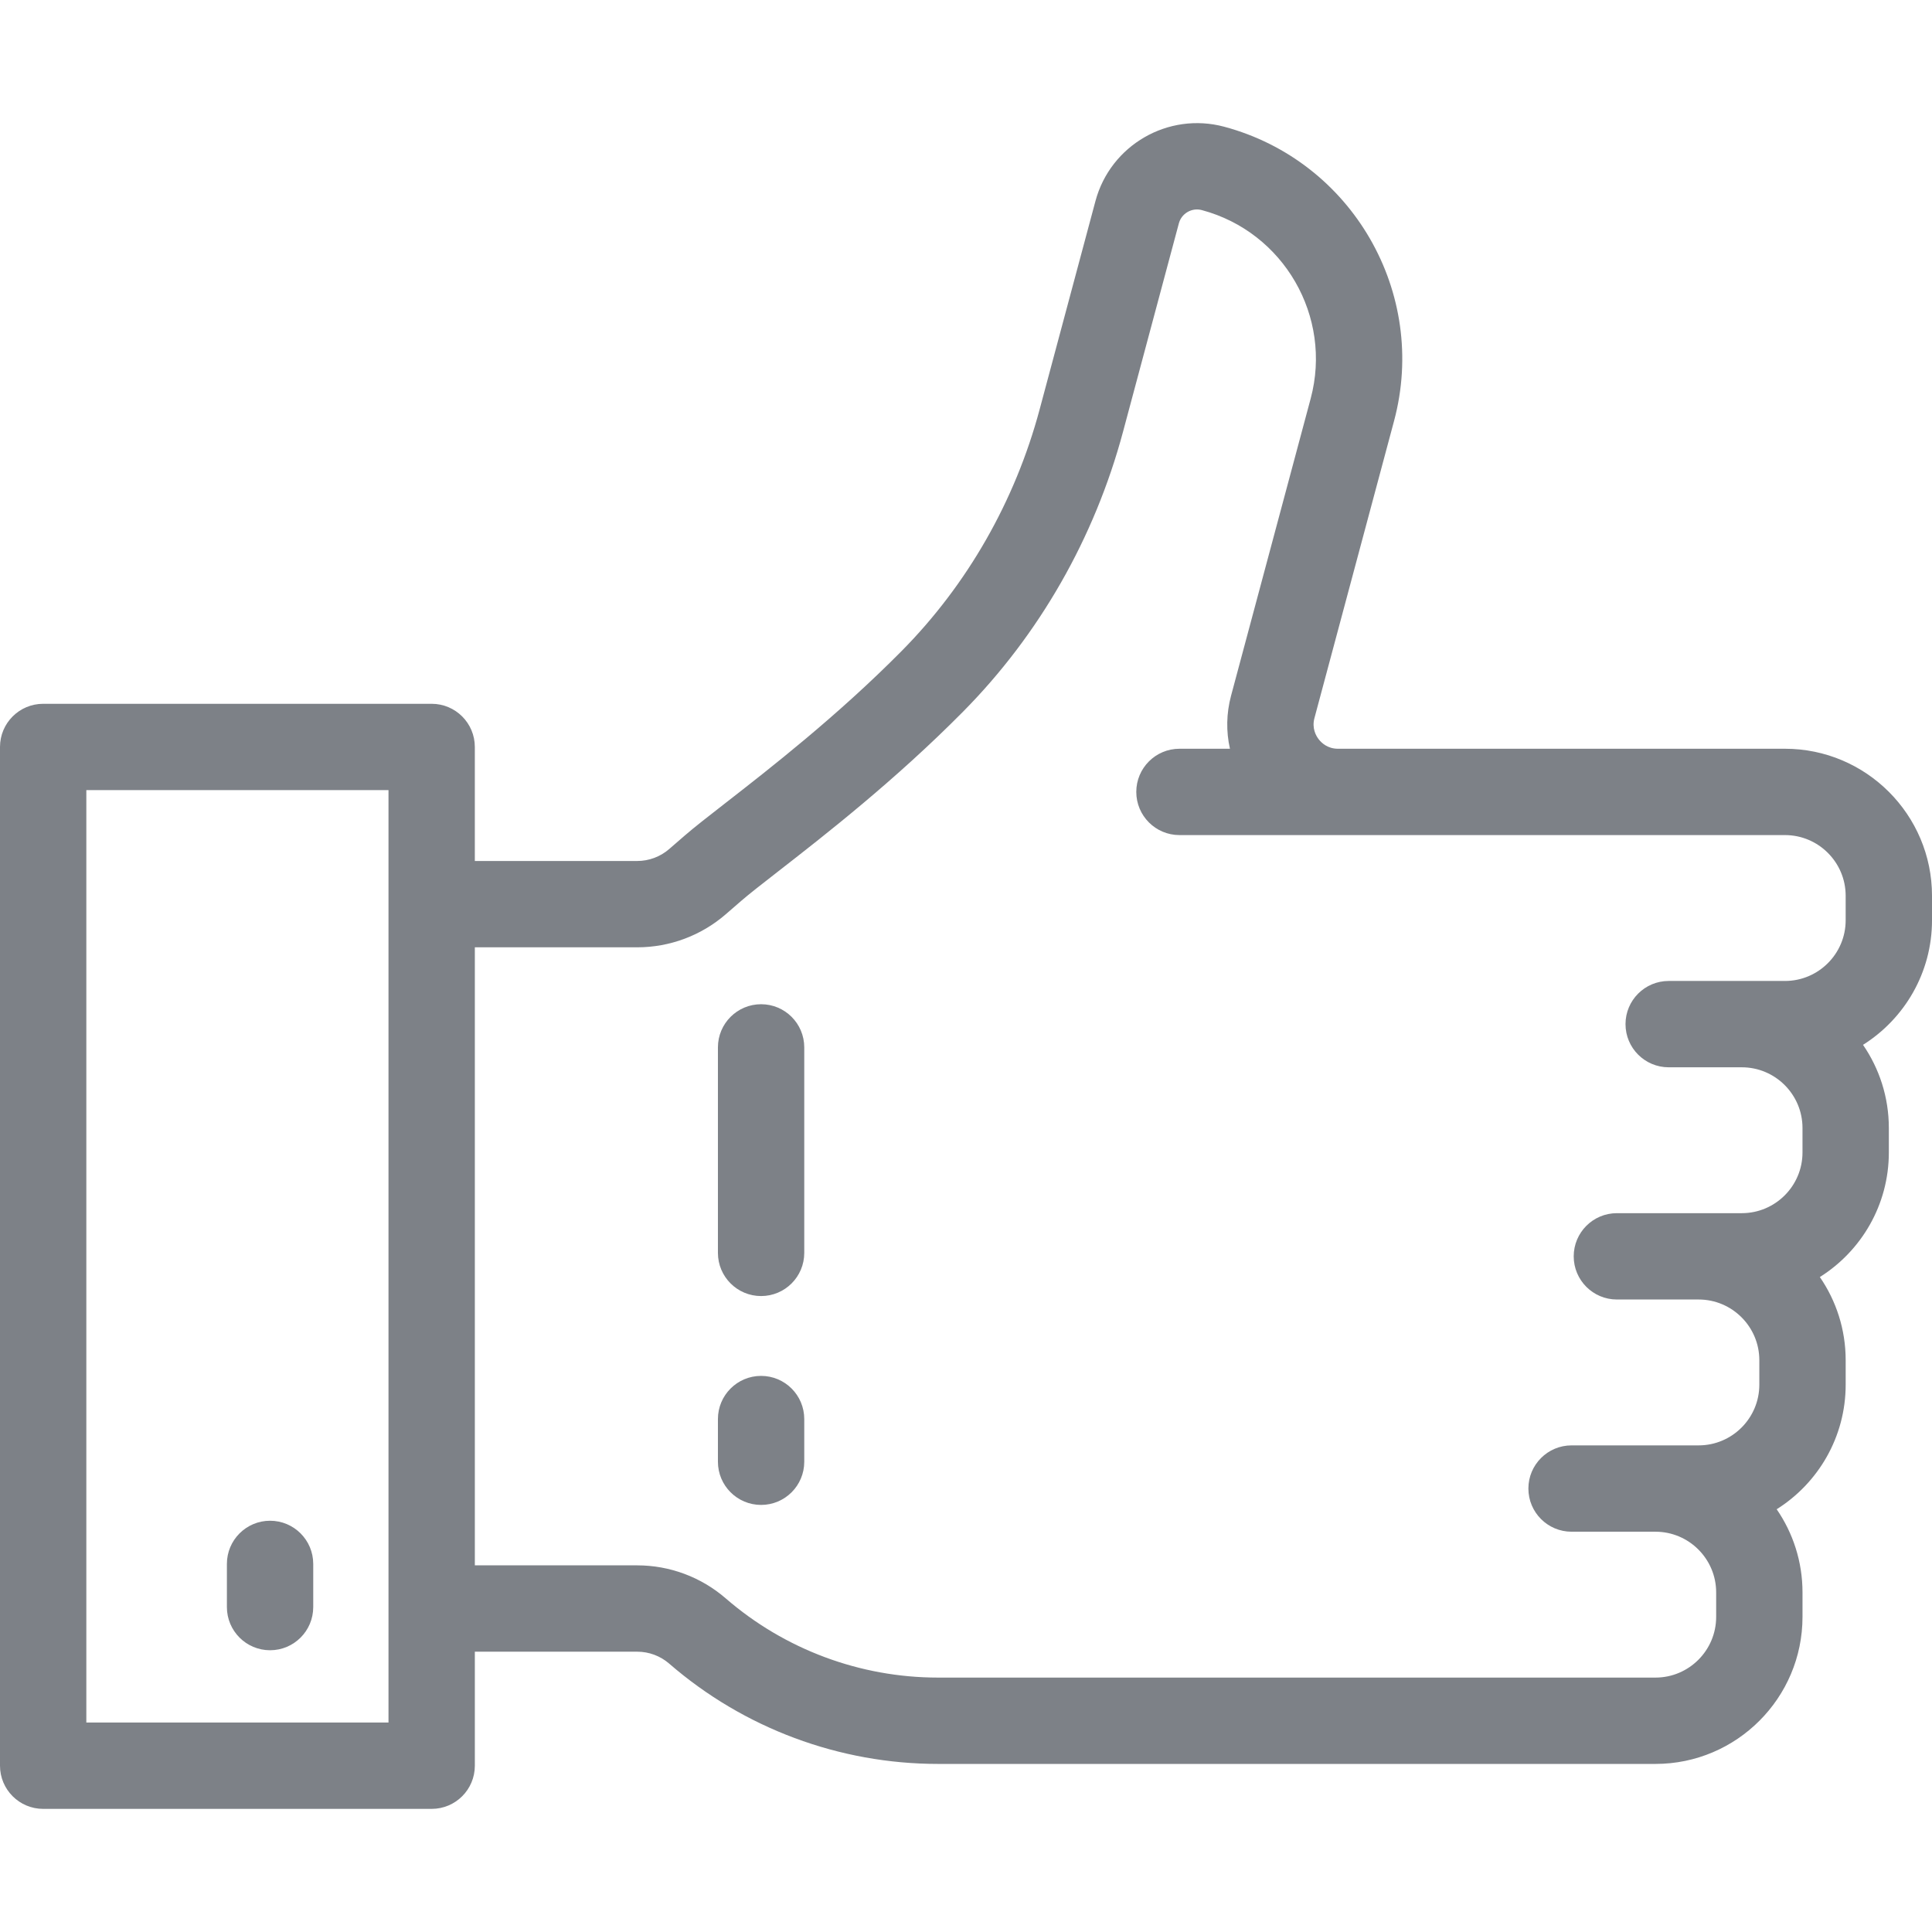
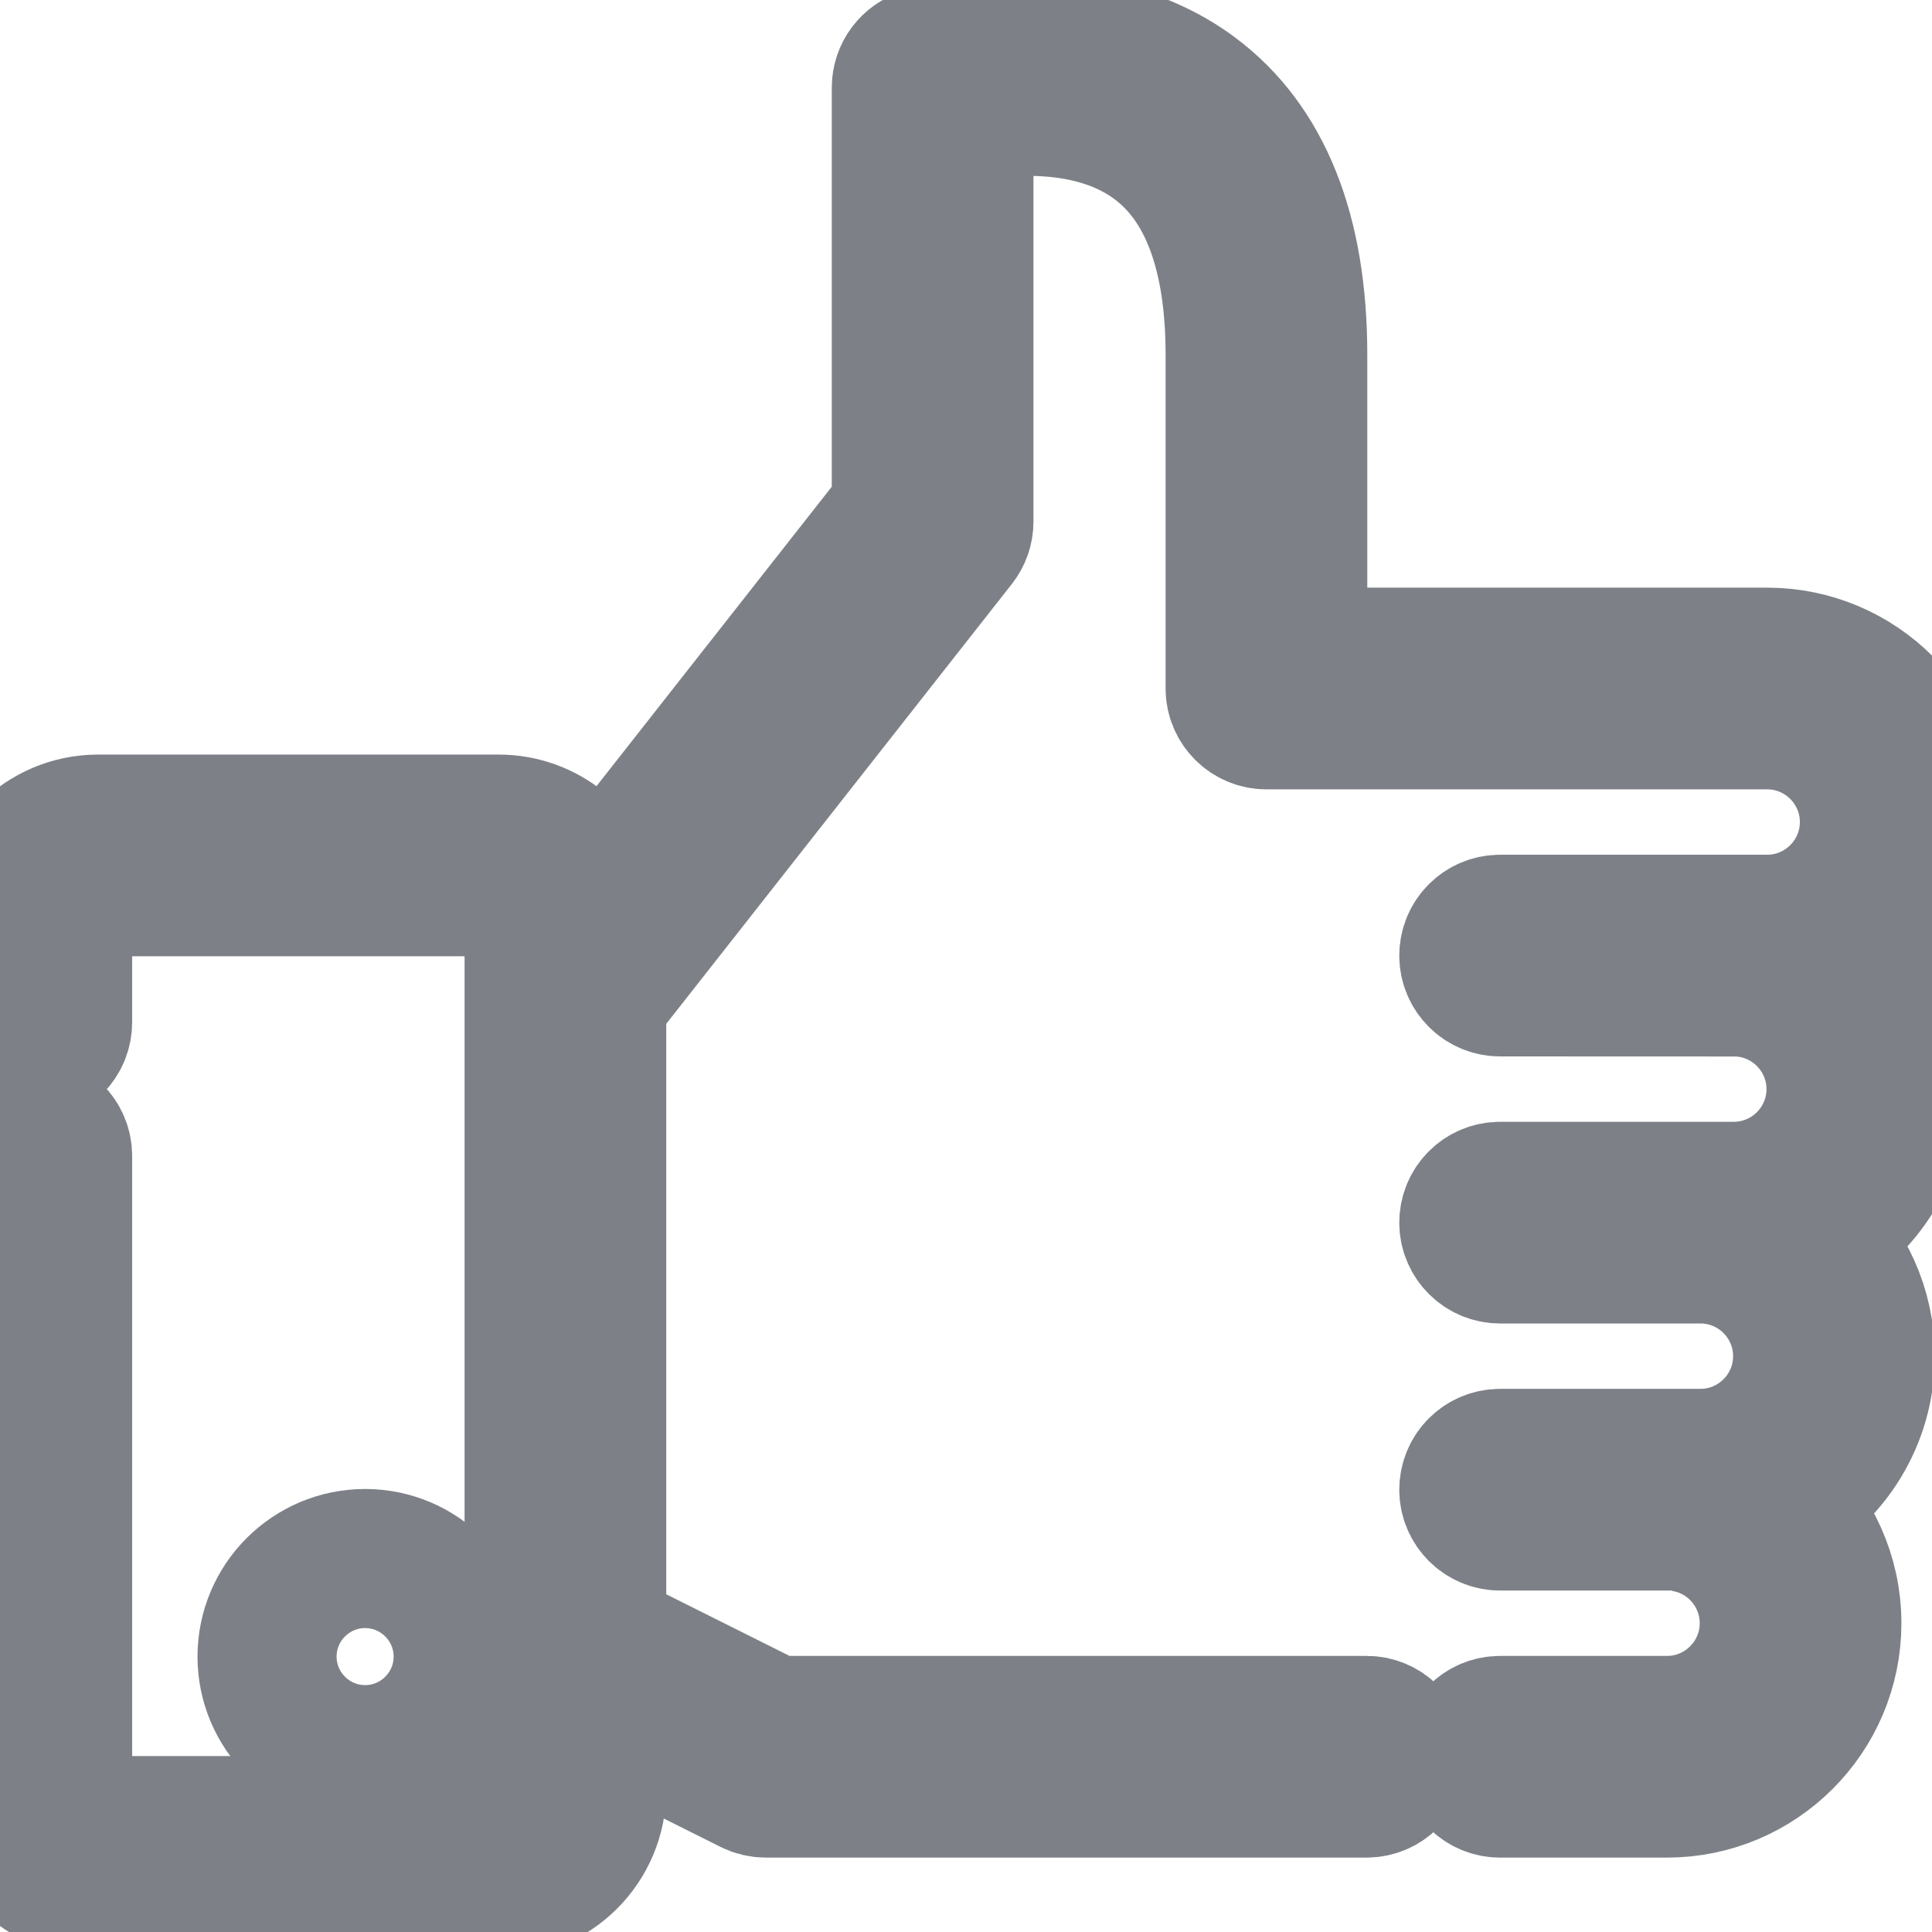
- <svg xmlns="http://www.w3.org/2000/svg" fill="#7d8187" height="200px" width="200px" version="1.1" id="Layer_1" viewBox="0 0 512.001 512.001" xml:space="preserve">
+ <svg xmlns="http://www.w3.org/2000/svg" fill="#7d8187" height="200px" width="200px" version="1.1" id="Layer_1" viewBox="0 0 512 512" xml:space="preserve" stroke="#7d8187" stroke-width="36.864">
  <g id="SVGRepo_bgCarrier" stroke-width="0" />
  <g id="SVGRepo_tracerCarrier" stroke-linecap="round" stroke-linejoin="round" />
  <g id="SVGRepo_iconCarrier">
    <g>
      <g>
-         <g>
-           <path d="M473.037,198.426H354.582c-2.772,0-4.401-1.583-5.124-2.527c-0.725-0.944-1.833-2.926-1.115-5.603l21.099-78.745 c9.084-33.907-11.109-68.883-45.017-77.967c-14.836-3.978-30.141,4.862-34.117,19.698l-14.802,55.244 c-6.502,24.265-19.143,46.394-36.56,63.994c-17.013,17.193-34.955,31.158-46.829,40.399c-4.532,3.527-8.113,6.314-10.604,8.472 l-4.18,3.623c-2.35,2.036-5.356,3.157-8.465,3.157h-43.033v-30.217c0-6.318-5.123-11.44-11.44-11.44H11.44 c-6.317,0-11.44,5.122-11.44,11.44v269.978c0,6.318,5.123,11.44,11.44,11.44h102.958c6.317,0,11.44-5.122,11.44-11.44v-30.216 h43.033c3.11,0,6.118,1.121,8.467,3.158c19.78,17.144,45.091,26.585,71.267,26.585h190.113c21.485,0,38.965-17.479,38.965-38.964 v-6.49c0-8.173-2.529-15.765-6.844-22.036c10.975-6.899,18.284-19.118,18.284-33.012v-6.49c0-8.173-2.529-15.765-6.844-22.036 c10.975-6.899,18.284-19.118,18.284-33.012v-6.49c0-8.171-2.529-15.764-6.844-22.036c10.975-6.899,18.284-19.118,18.284-33.012 v-6.491C512,215.906,494.521,198.426,473.037,198.426z M102.958,456.492H22.879V209.393h80.078V456.492z M489.121,243.881 c0,8.869-7.216,16.084-16.085,16.084h-30.818c-6.317,0-11.44,5.122-11.44,11.44s5.123,11.44,11.44,11.44h19.38 c8.868,0,16.083,7.216,16.083,16.084v6.49c0,8.869-7.216,16.084-16.085,16.084H428.49c-6.317,0-11.44,5.122-11.44,11.44 s5.123,11.44,11.44,11.44h21.666c8.869,0,16.085,7.215,16.085,16.084v6.49c0,8.869-7.216,16.084-16.085,16.084h-33.677 c-6.317,0-11.44,5.122-11.44,11.44s5.123,11.44,11.44,11.44h22.238c8.869,0,16.085,7.215,16.085,16.084v6.49 c0,8.869-7.216,16.084-16.085,16.084H248.604c-20.672,0-40.661-7.456-56.282-20.994c-6.508-5.642-14.837-8.749-23.451-8.749 h-43.032V251.049h43.032c8.614,0,16.943-3.107,23.45-8.748l4.179-3.622c2.035-1.764,5.575-4.519,9.672-7.708 c12.338-9.604,30.983-24.116,49.039-42.361c20.207-20.421,34.867-46.067,42.397-74.165L312.409,59.2 c0.71-2.651,3.439-4.233,6.096-3.52c21.719,5.819,34.657,28.225,28.837,49.947l-21.099,78.745 c-1.257,4.691-1.324,9.492-0.293,14.054h-13.383c-6.317,0-11.44,5.122-11.44,11.44c0,6.318,5.123,11.44,11.44,11.44h160.47 c8.869,0,16.084,7.215,16.084,16.084V243.881z" />
-           <path d="M71.57,437.333c6.317,0,11.44-5.122,11.44-11.44v-11.44c0-6.318-5.123-11.44-11.44-11.44s-11.44,5.122-11.44,11.44v11.44 C60.131,432.212,65.253,437.333,71.57,437.333z" />
-           <path d="M201.697,266.13c-6.317,0-11.44,5.122-11.44,11.44v54.459c0,6.318,5.123,11.44,11.44,11.44s11.44-5.122,11.44-11.44 V277.57C213.137,271.251,208.016,266.13,201.697,266.13z" />
-           <path d="M201.697,364.626c-6.317,0-11.44,5.122-11.44,11.44v11.315c0,6.318,5.123,11.44,11.44,11.44s11.44-5.122,11.44-11.44 v-11.315C213.137,369.748,208.016,364.626,201.697,364.626z" />
-         </g>
+         <path d="M503.153,288.622c0-12.709-5.48-24.237-14.253-32.253c13.736-7.368,23.1-21.872,23.1-38.521 c0-24.085-19.595-43.68-43.68-43.68H343.914V93.996c0-32.341-9.31-55.665-27.67-69.327c-29.196-21.722-69.76-9.905-71.473-9.39 c-3.508,1.052-5.911,4.281-5.911,7.943V135.36l-81.323,103.501c-2.541-11.683-12.957-20.46-25.39-20.46H25.987 C11.658,218.402,0,230.059,0,244.389v26.54c0,4.58,3.712,8.294,8.294,8.294c4.581,0,8.294-3.713,8.294-8.294v-26.54 c0-5.183,4.217-9.4,9.4-9.4h106.16c5.183,0,9.4,4.217,9.4,9.4v230.013c0,5.183-4.217,9.4-9.4,9.4H25.987 c-5.183,0-9.4-4.216-9.4-9.4V306.315c0-4.58-3.712-8.294-8.294-8.294c-4.581,0-8.294,3.713-8.294,8.294v168.086 c0,14.329,11.658,25.987,25.987,25.987h106.16c14.329,0,25.987-11.658,25.987-25.987v-21.967l41.077,20.539 c1.152,0.576,2.422,0.876,3.709,0.876h159.24c4.581,0,8.294-3.713,8.294-8.294c0-4.58-3.712-8.294-8.294-8.294H204.878 l-46.745-23.372V264.951l95.541-121.597c1.148-1.461,1.773-3.266,1.773-5.124V29.812c10.761-2.035,33.993-4.409,50.894,8.164 c13.925,10.361,20.985,29.208,20.985,56.019v88.467c0,4.58,3.712,8.294,8.294,8.294h132.7c14.94,0,27.093,12.154,27.093,27.093 c0,14.939-12.153,27.093-27.093,27.093c-1.663,0-70.773,0-70.773,0c-4.581,0-8.294,3.713-8.294,8.294 c0,4.58,3.712,8.294,8.294,8.294c0,0,63.33,0.041,63.622,0.06c14.242,0.876,25.398,12.751,25.398,27.033 c0,14.939-12.153,27.093-27.093,27.093c-1.087,0-61.927,0-61.927,0c-4.581,0-8.294,3.713-8.294,8.294 c0,4.58,3.712,8.294,8.294,8.294h55.366c0.355,0.093,0.717,0.172,1.09,0.219c13.521,1.678,23.717,13.23,23.717,26.874 c0,14.939-12.153,27.093-27.093,27.093c-0.571,0-53.08,0-53.08,0c-4.581,0-8.294,3.713-8.294,8.294 c0,4.58,3.712,8.294,8.294,8.294h47.671c0.51,0.208,1.045,0.372,1.606,0.477c12.776,2.403,22.049,13.596,22.049,26.616 c0,14.939-12.153,27.093-27.093,27.093h-44.233c-4.581,0-8.294,3.713-8.294,8.294c0,4.58,3.712,8.294,8.294,8.294h44.233 c24.085,0,43.68-19.595,43.68-43.68c0-12.637-5.422-24.209-14.233-32.263c13.726-7.371,23.08-21.869,23.08-38.511 c0-12.67-5.454-24.219-14.246-32.256C493.795,319.77,503.153,305.269,503.153,288.622z" />
+       </g>
+     </g>
+     <g>
+       <g>
+         <path d="M96.76,413.028c-14.329,0-25.987,11.658-25.987,25.987c0,14.329,11.658,25.987,25.987,25.987s25.987-11.658,25.987-25.987 C122.747,424.686,111.09,413.028,96.76,413.028z M96.76,448.415c-5.183,0-9.4-4.216-9.4-9.4s4.216-9.4,9.4-9.4s9.4,4.217,9.4,9.4 S101.943,448.415,96.76,448.415z" />
      </g>
    </g>
  </g>
</svg>
